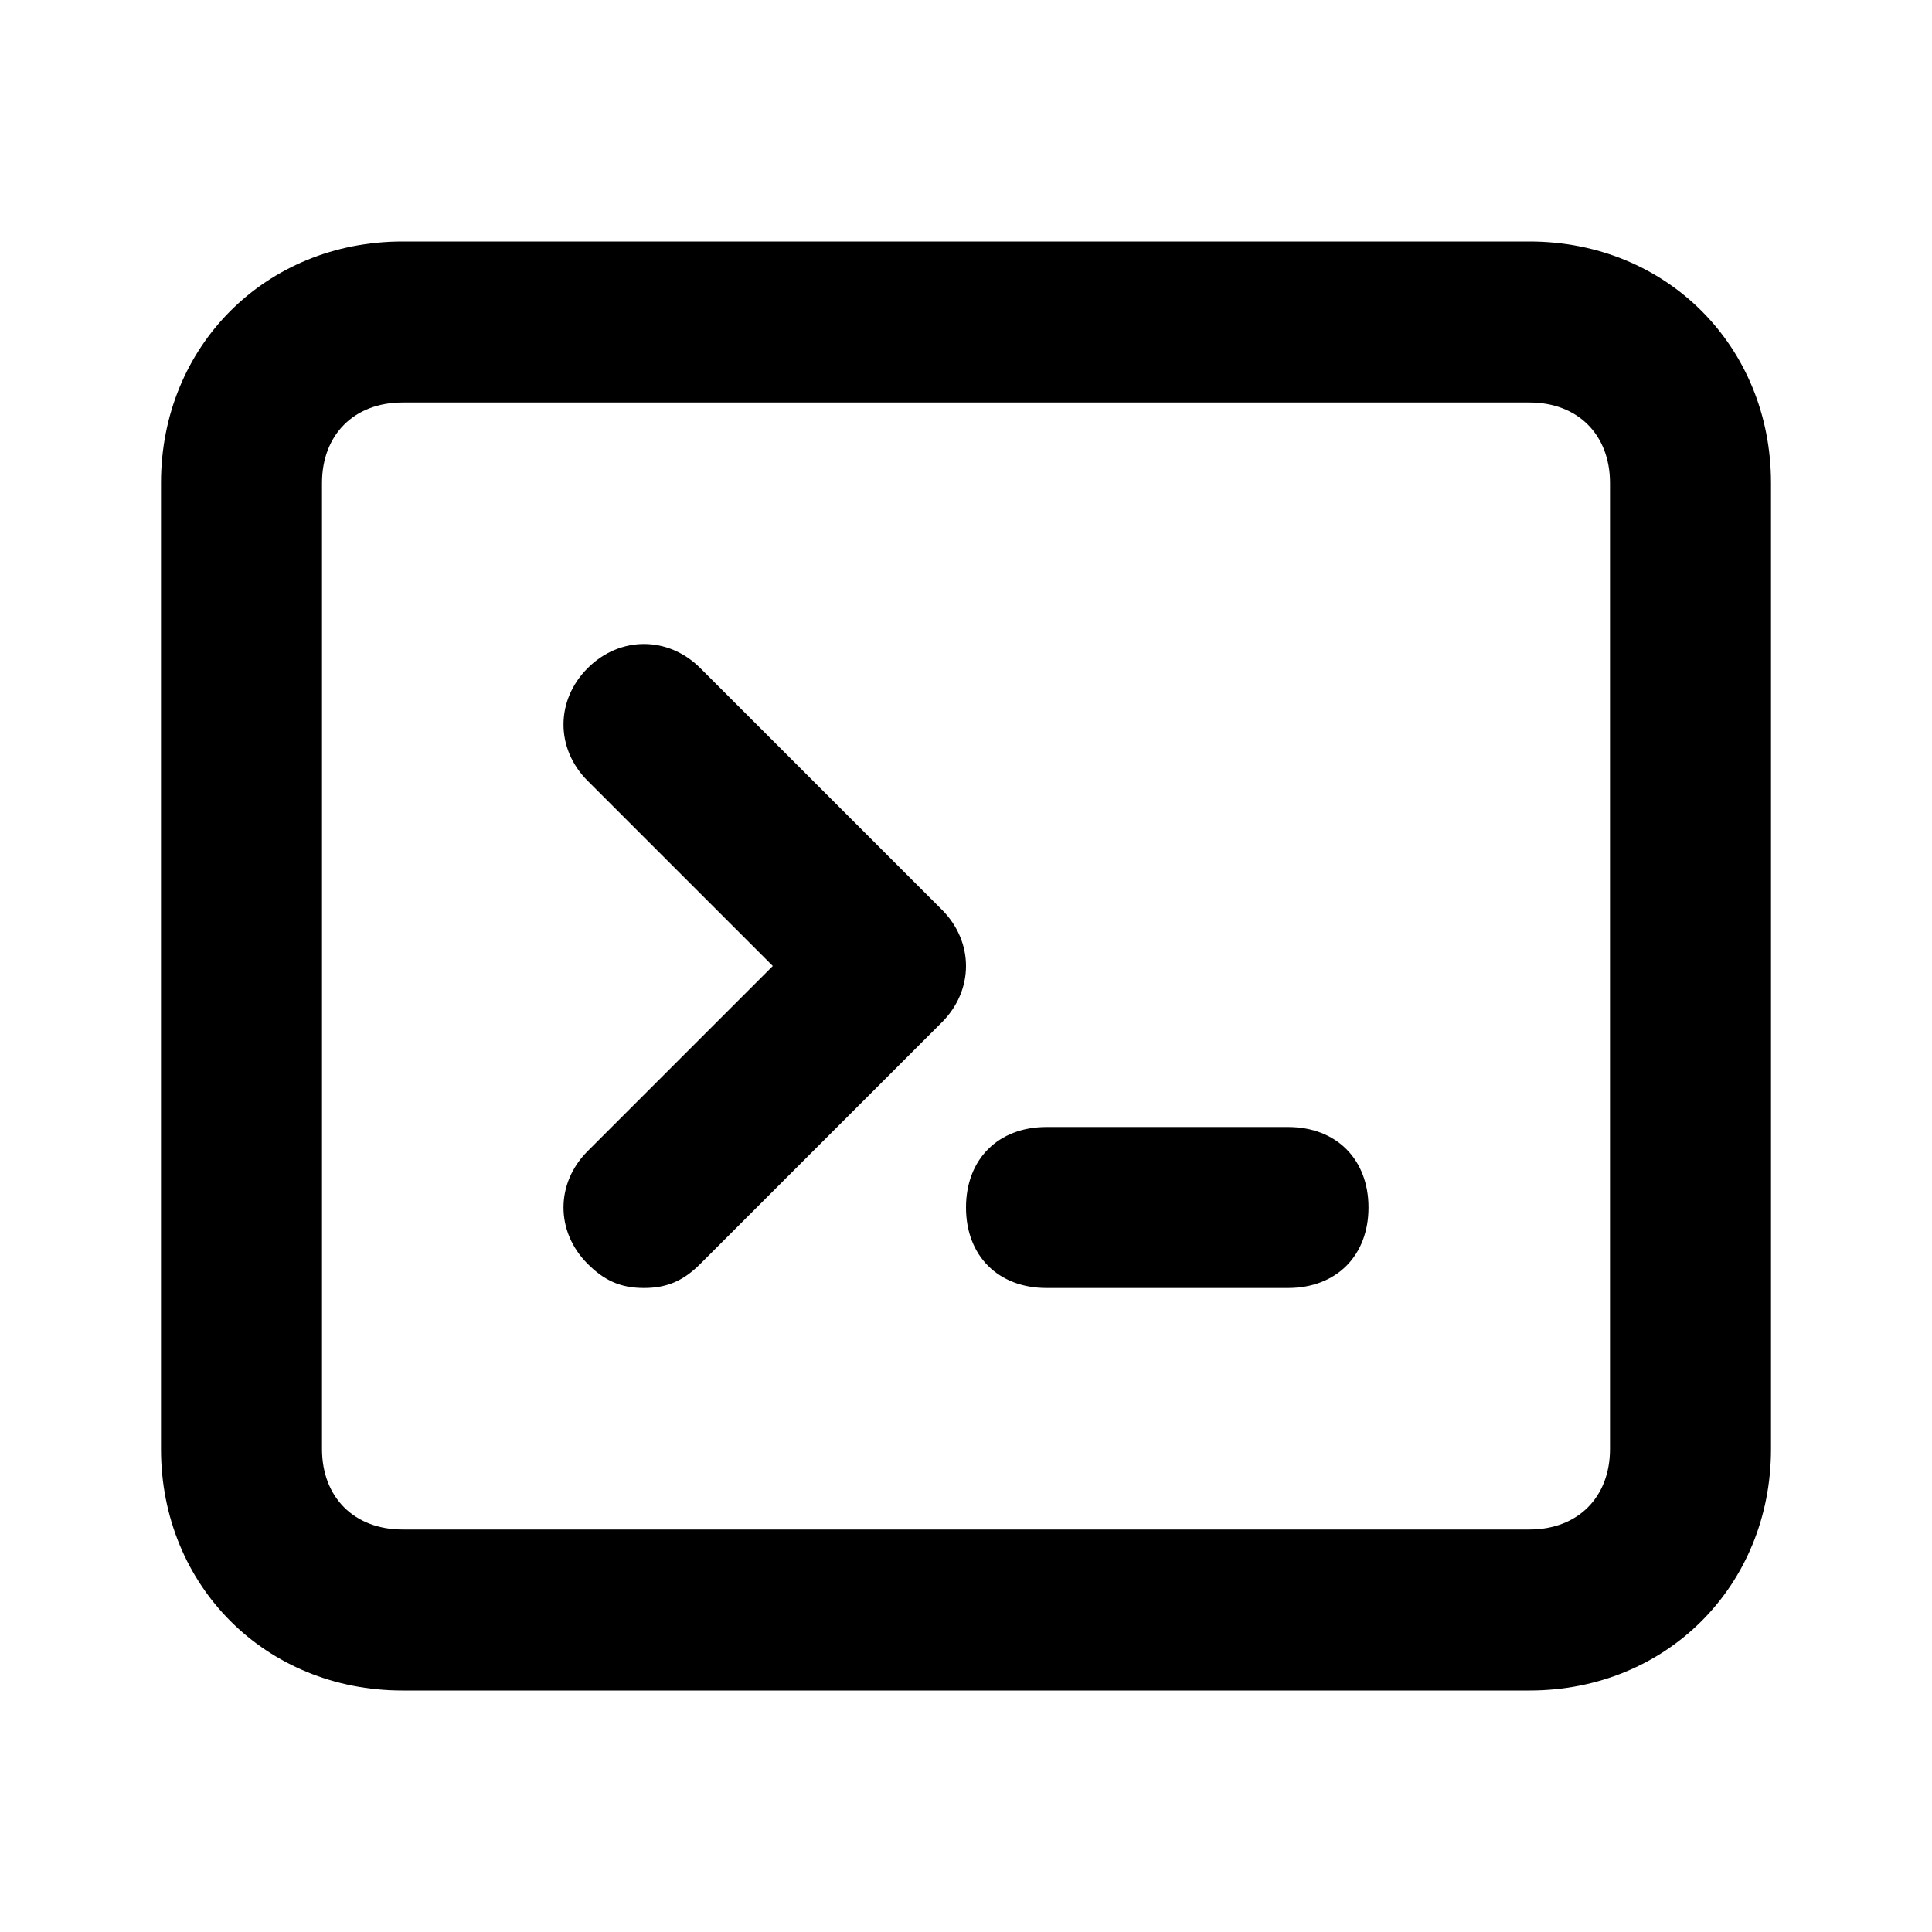
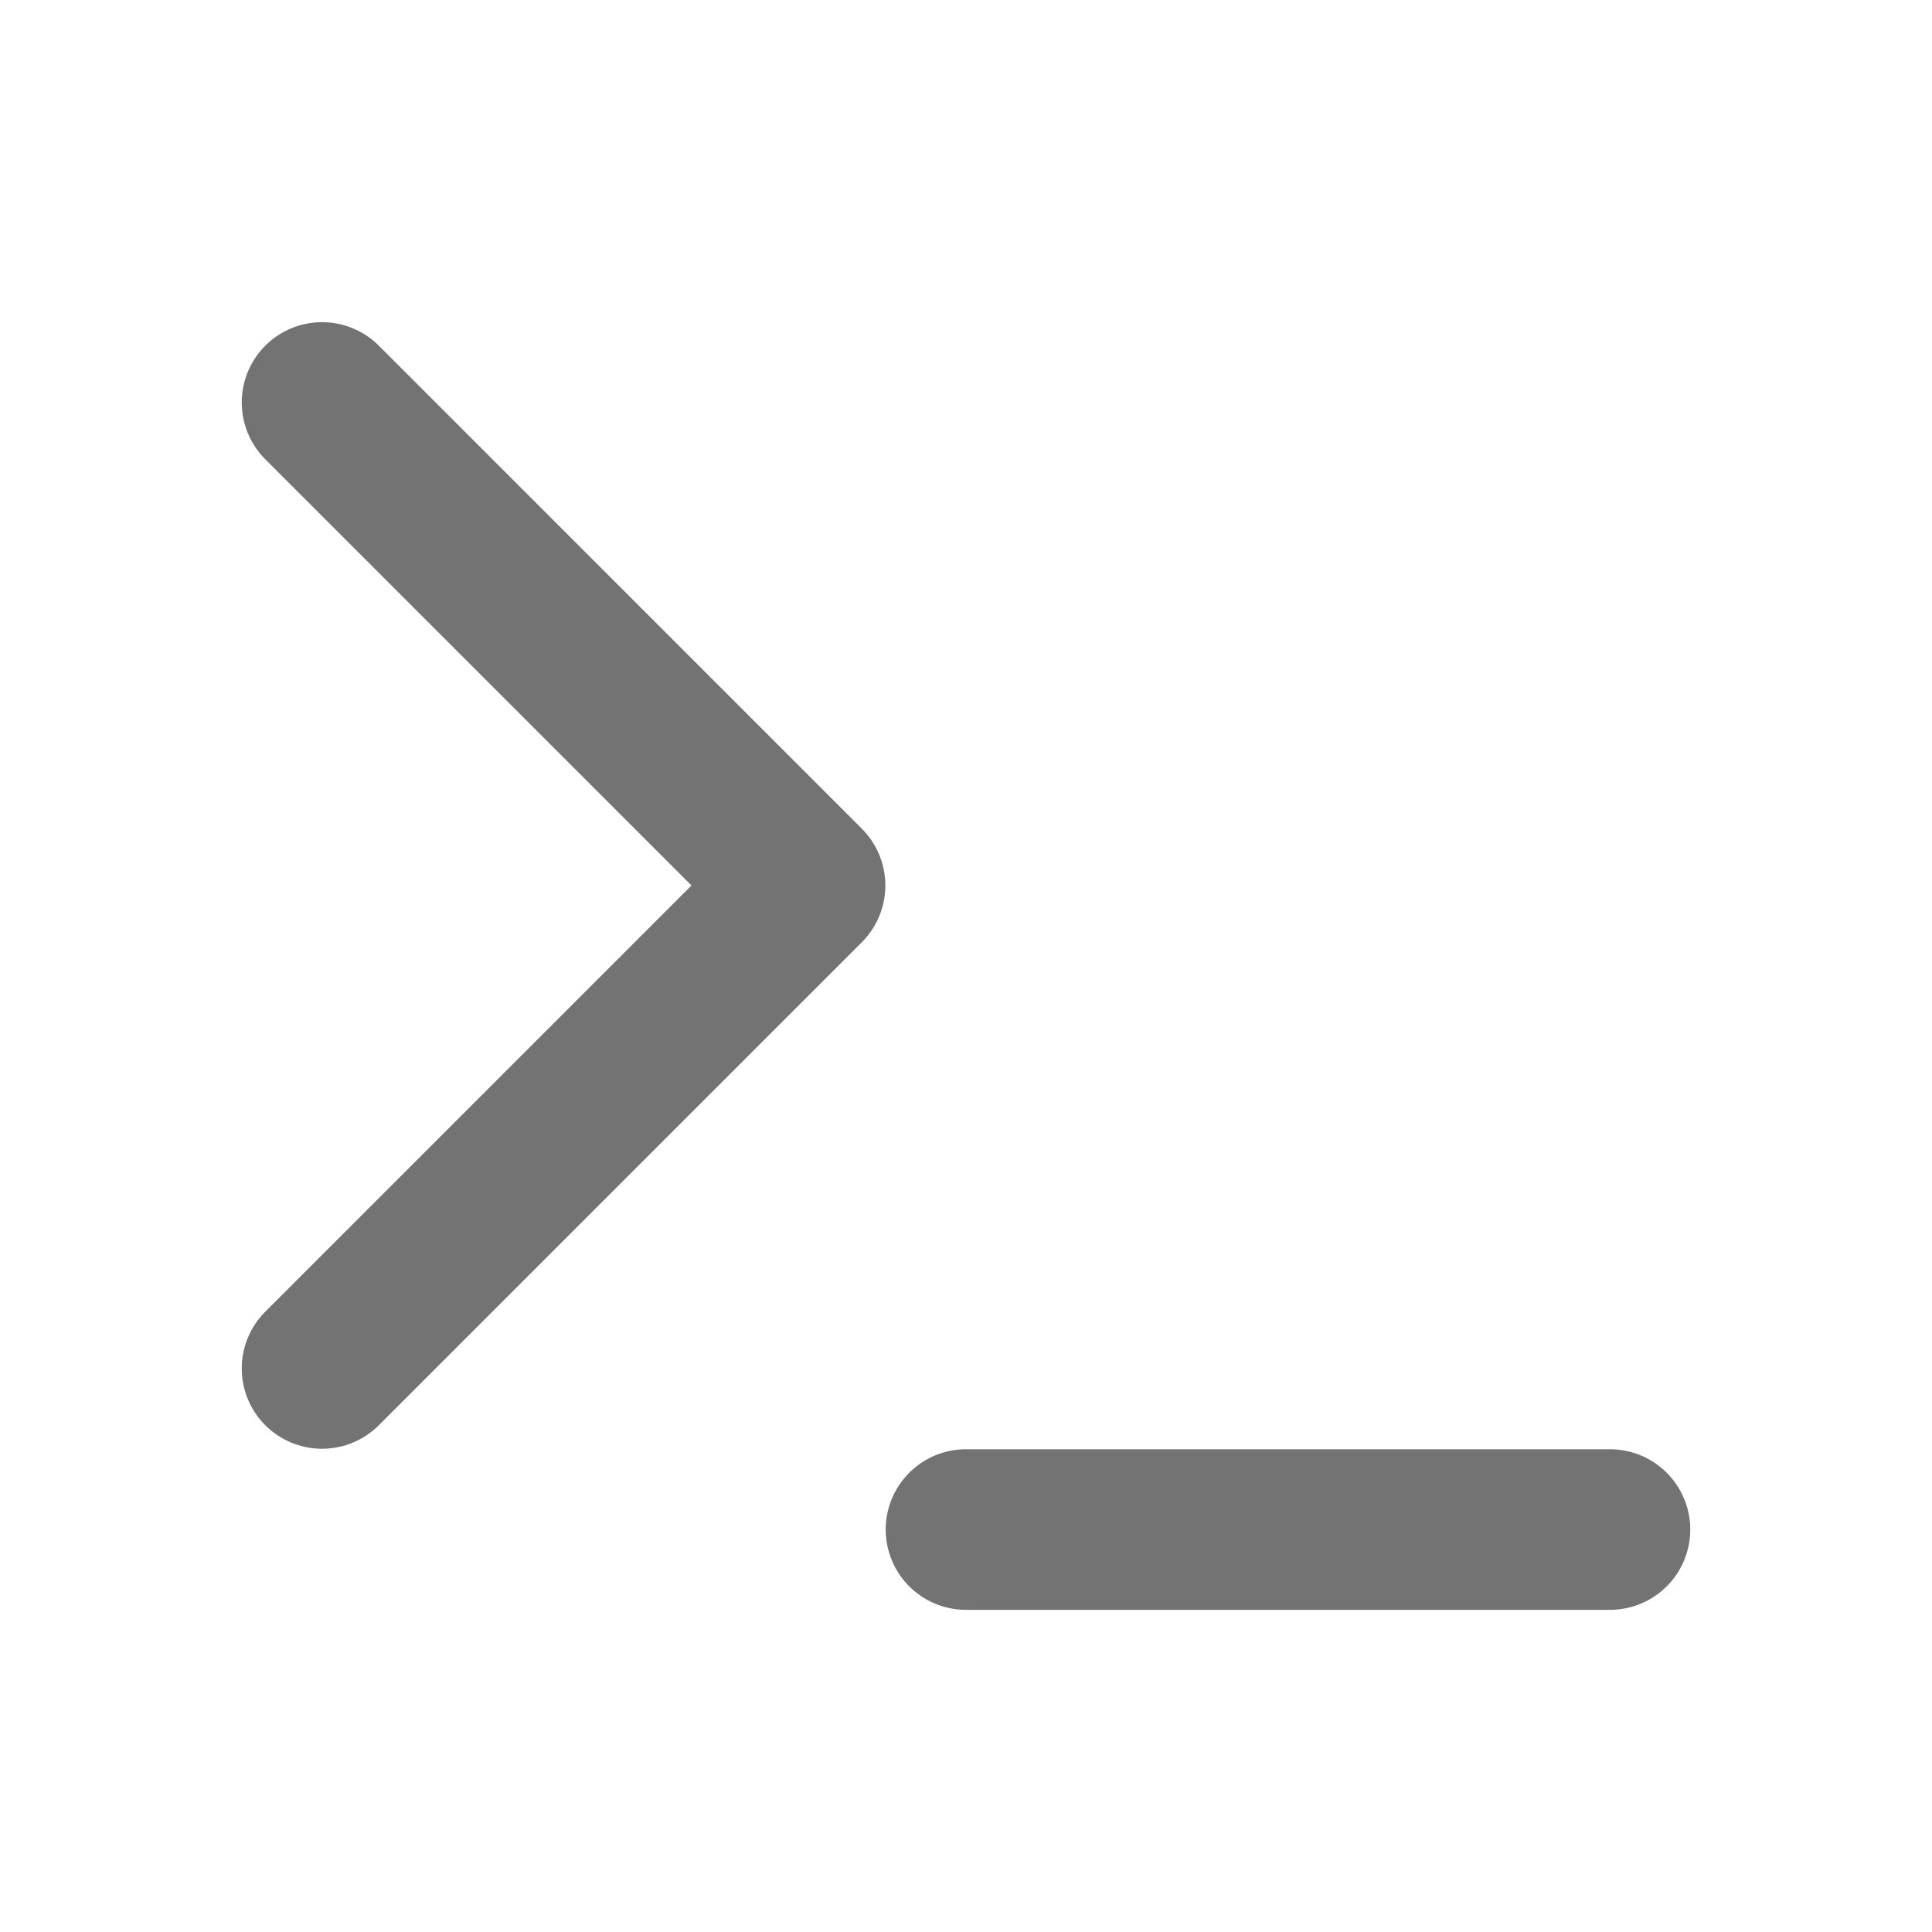
- <svg xmlns="http://www.w3.org/2000/svg" width="32" height="32" class="icon" p-id="3512" t="1682415282540" version="1.1" viewBox="0 0 1024 1024">
-   <path d="M341.333 682.667c-12.8 0-21.333-4.267-29.867-12.8-17.067-17.067-17.067-42.667 0-59.733L409.6 512 311.467 413.867c-17.067-17.067-17.067-42.667 0-59.733s42.667-17.067 59.733 0l128 128c17.067 17.067 17.067 42.667 0 59.733l-128 128c-8.533 8.533-17.067 12.8-29.867 12.8zM682.667 682.667h-128c-25.6 0-42.667-17.067-42.667-42.667s17.067-42.667 42.667-42.667h128c25.6 0 42.667 17.067 42.667 42.667s-17.067 42.667-42.667 42.667z" p-id="3513" />
-   <path d="M810.667 896H213.333c-72.533 0-128-55.467-128-128V256c0-72.533 55.467-128 128-128h597.333c72.533 0 128 55.467 128 128v512c0 72.533-55.467 128-128 128zM213.333 213.333c-25.6 0-42.667 17.067-42.667 42.667v512c0 25.6 17.067 42.667 42.667 42.667h597.333c25.6 0 42.667-17.067 42.667-42.667V256c0-25.6-17.067-42.667-42.667-42.667H213.333z" p-id="3514" />
+ <svg xmlns="http://www.w3.org/2000/svg" width="16" height="16" viewBox="0 0 16 16" fill="none">
+   <path d="M2.667 11.333L6.667 7.333L2.667 3.333M8 12.667H13.333" stroke="#737373" stroke-width="1.33" stroke-linecap="round" stroke-linejoin="round" />
</svg>
